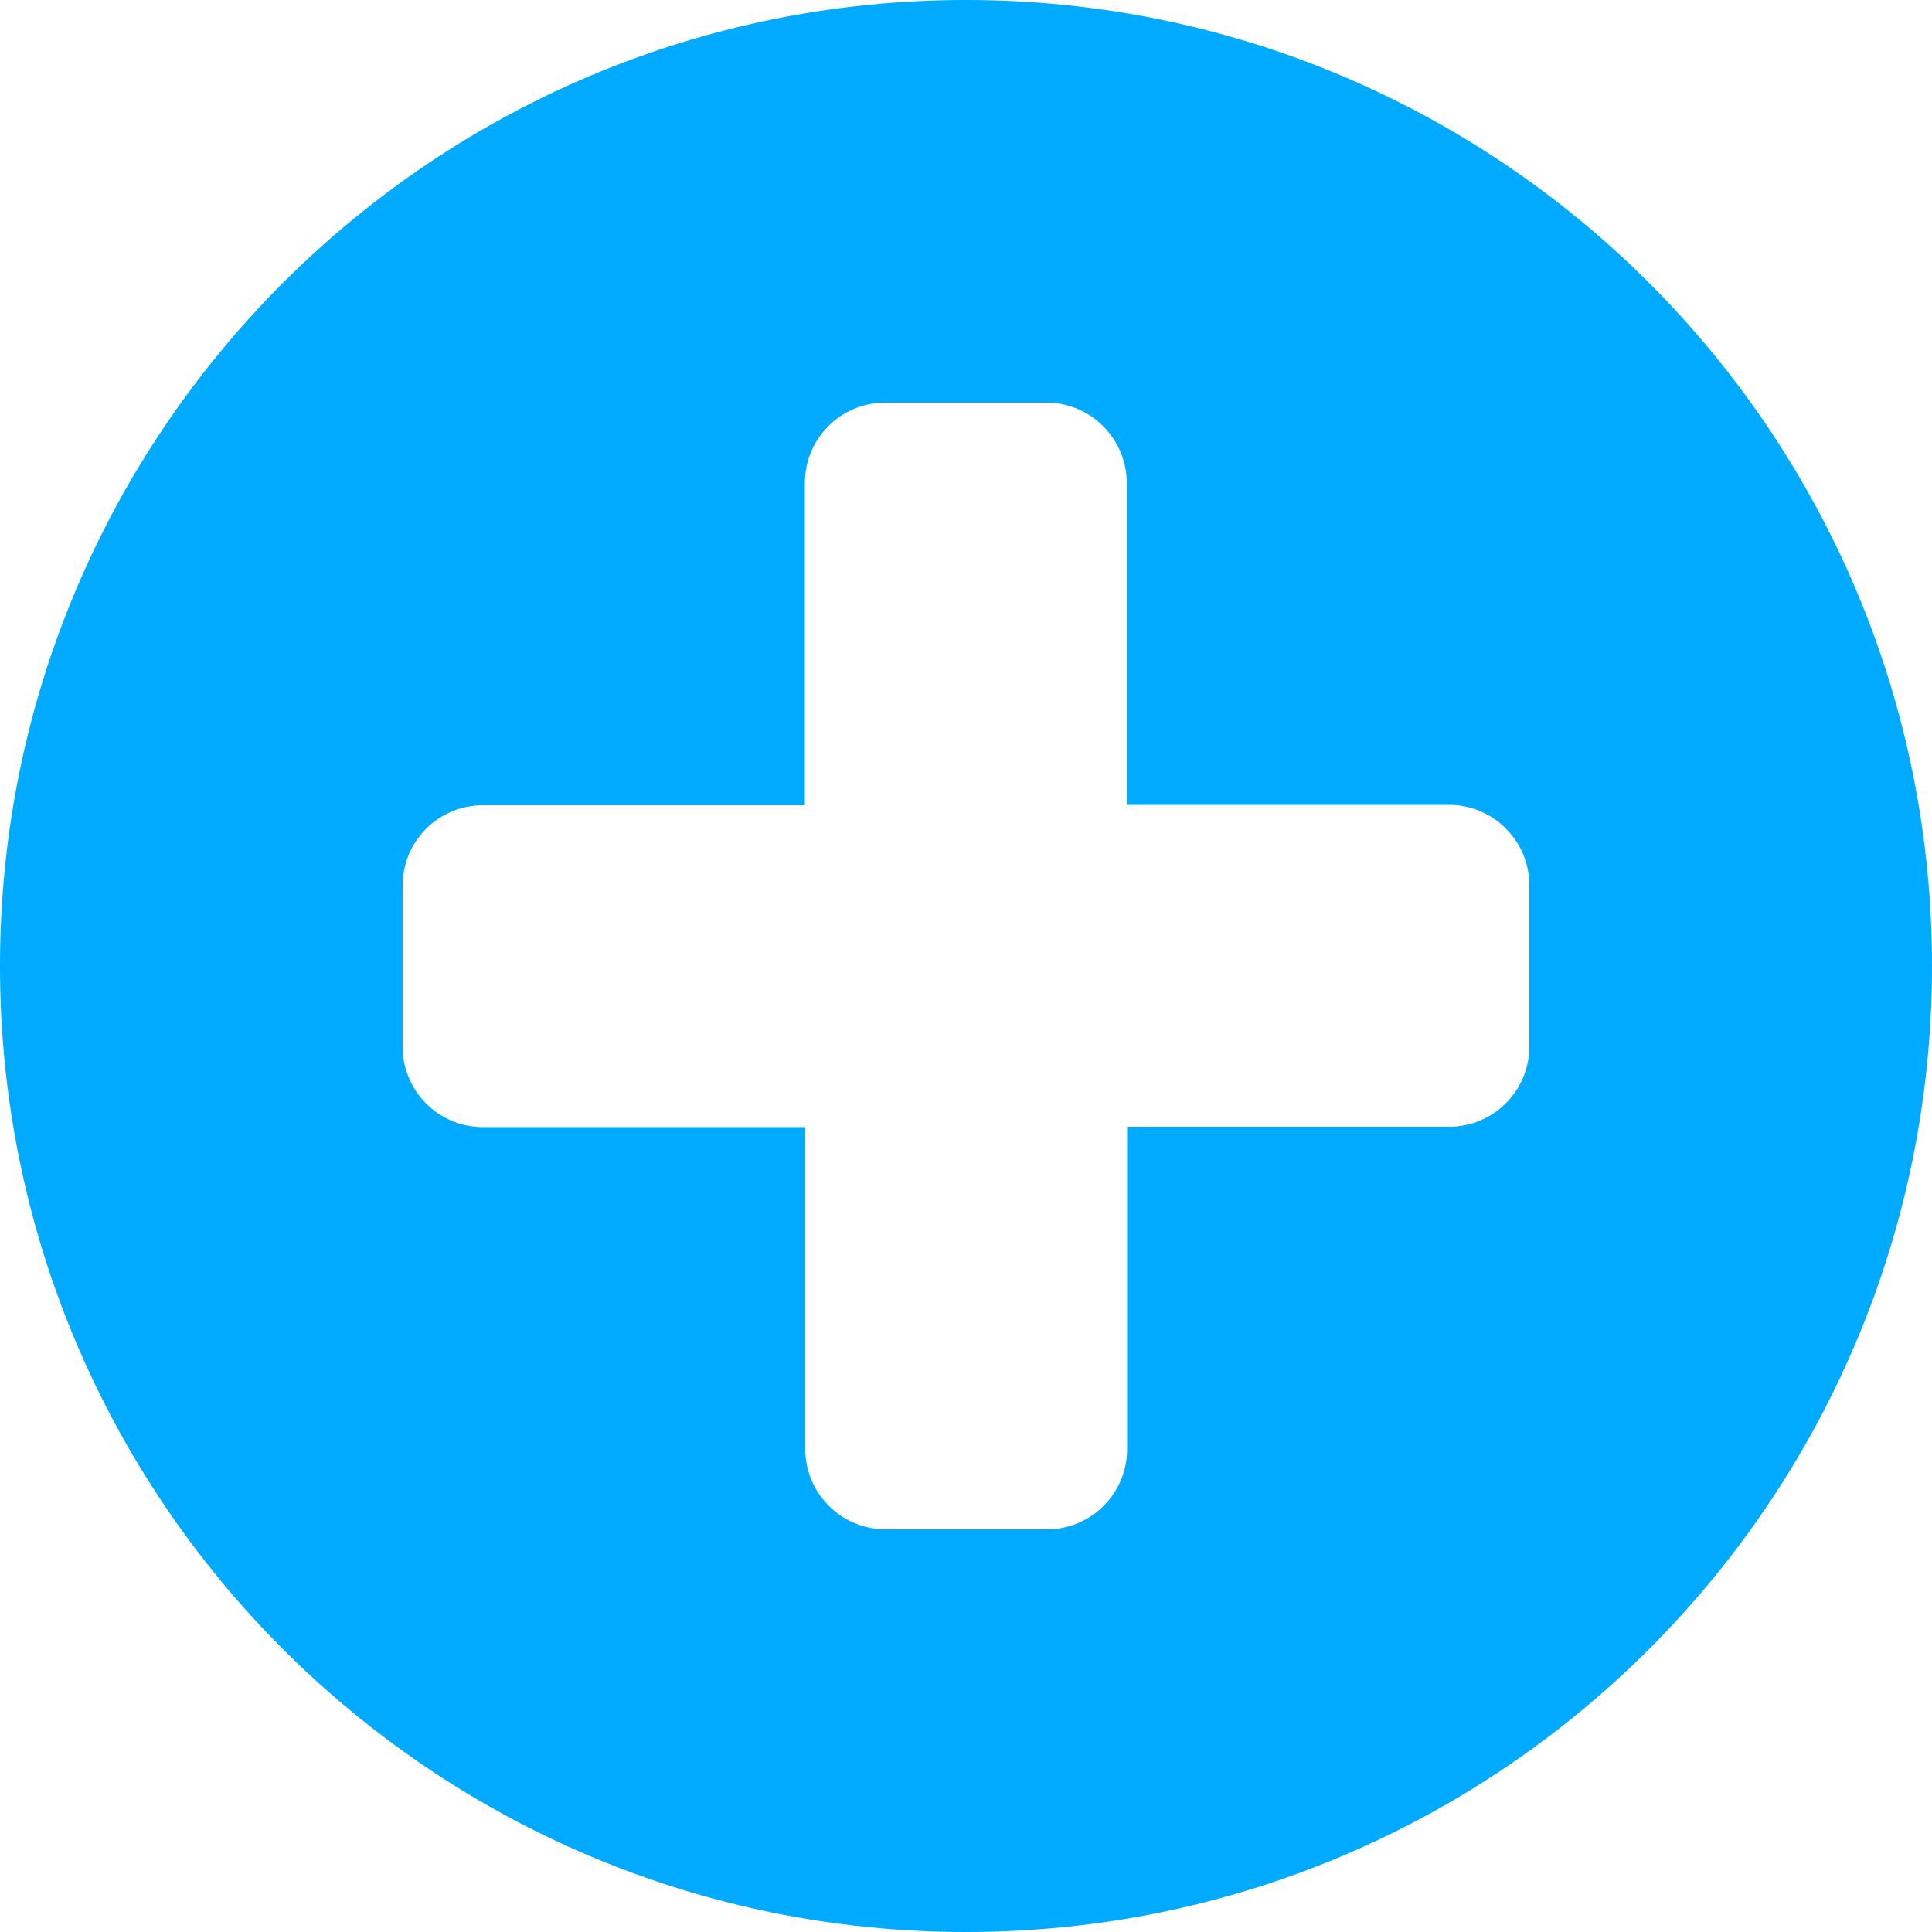
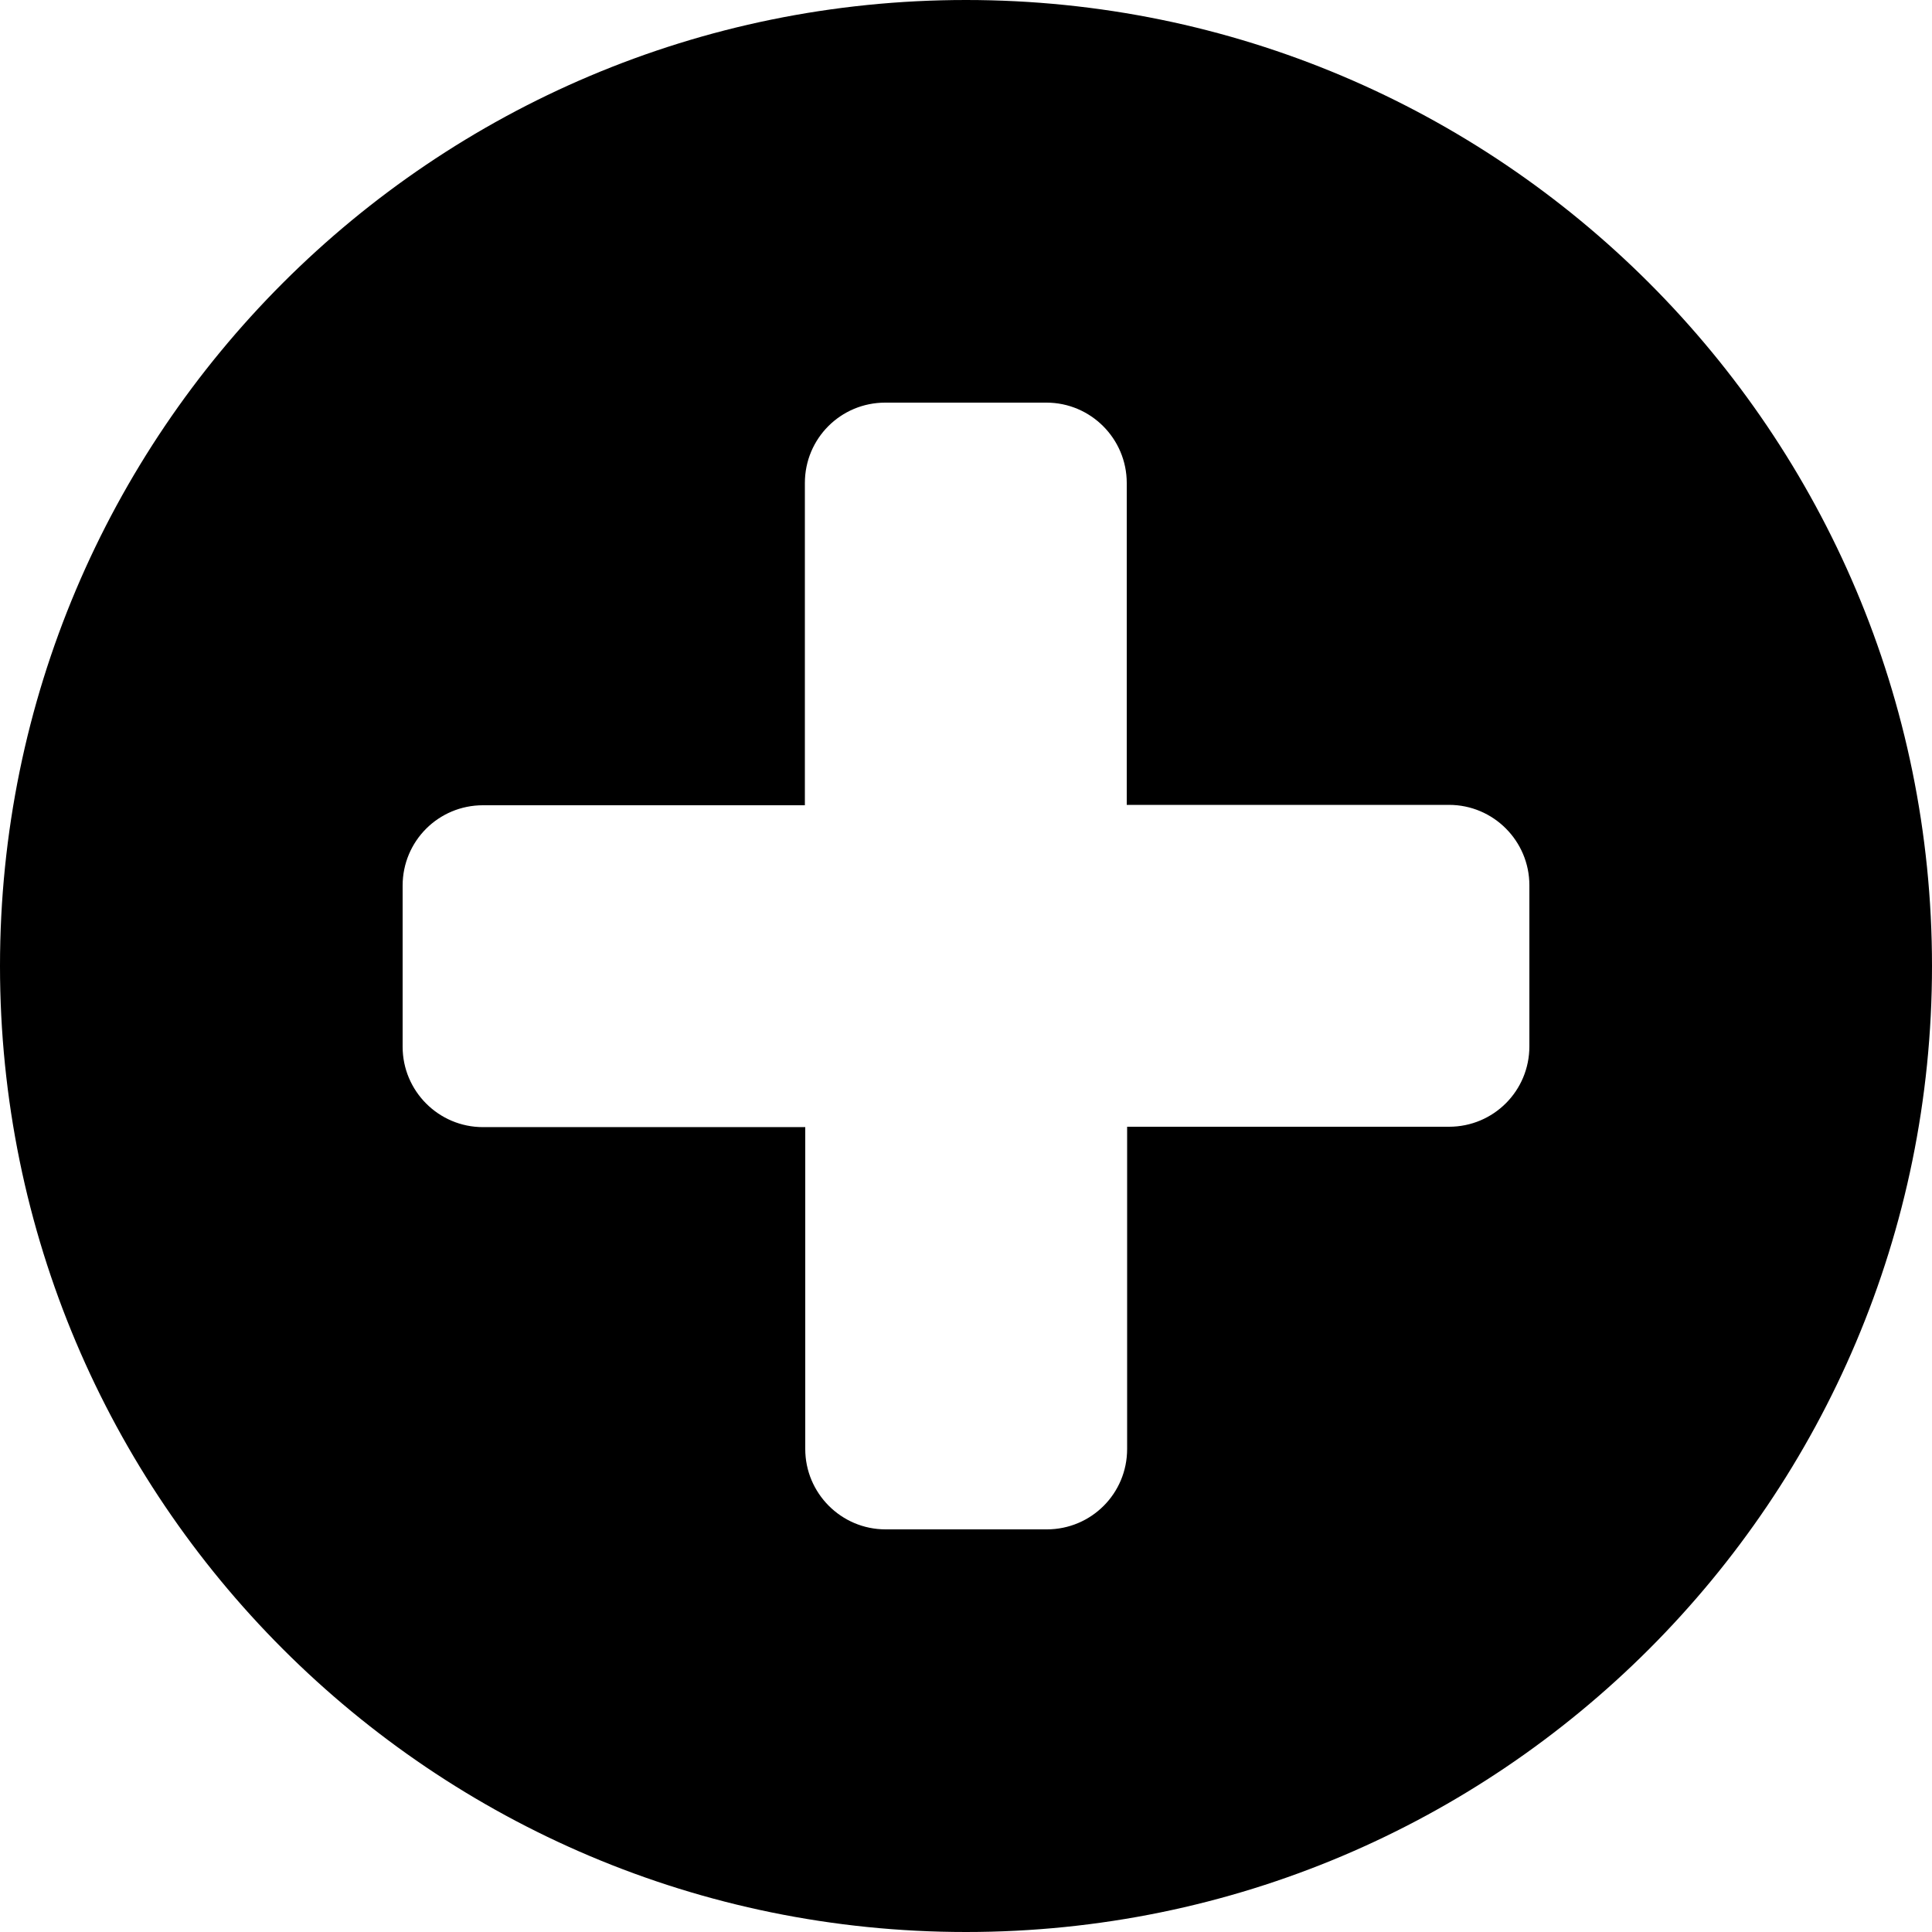
- <svg xmlns="http://www.w3.org/2000/svg" version="1.1" id="Layer_1" fill="hsl(200, 100%, 50%)" x="0px" y="0px" viewBox="0 0 512 512" enable-background="new 0 0 512 512" xml:space="preserve">
+ <svg xmlns="http://www.w3.org/2000/svg" version="1.1" id="Layer_1" fill="black" x="0px" y="0px" viewBox="0 0 512 512" enable-background="new 0 0 512 512" xml:space="preserve">
  <path d="M256,0C114.6,0,0,114.6,0,256s114.6,256,256,256s256-114.6,256-256S397.4,0,256,0z M405.3,277.3c0,11.8-9.5,21.3-21.3,21.3  h-85.3V384c0,11.8-9.5,21.3-21.3,21.3h-42.7c-11.8,0-21.3-9.6-21.3-21.3v-85.3H128c-11.8,0-21.3-9.6-21.3-21.3v-42.7  c0-11.8,9.5-21.3,21.3-21.3h85.3V128c0-11.8,9.5-21.3,21.3-21.3h42.7c11.8,0,21.3,9.6,21.3,21.3v85.3H384c11.8,0,21.3,9.6,21.3,21.3  V277.3z" />
</svg>
